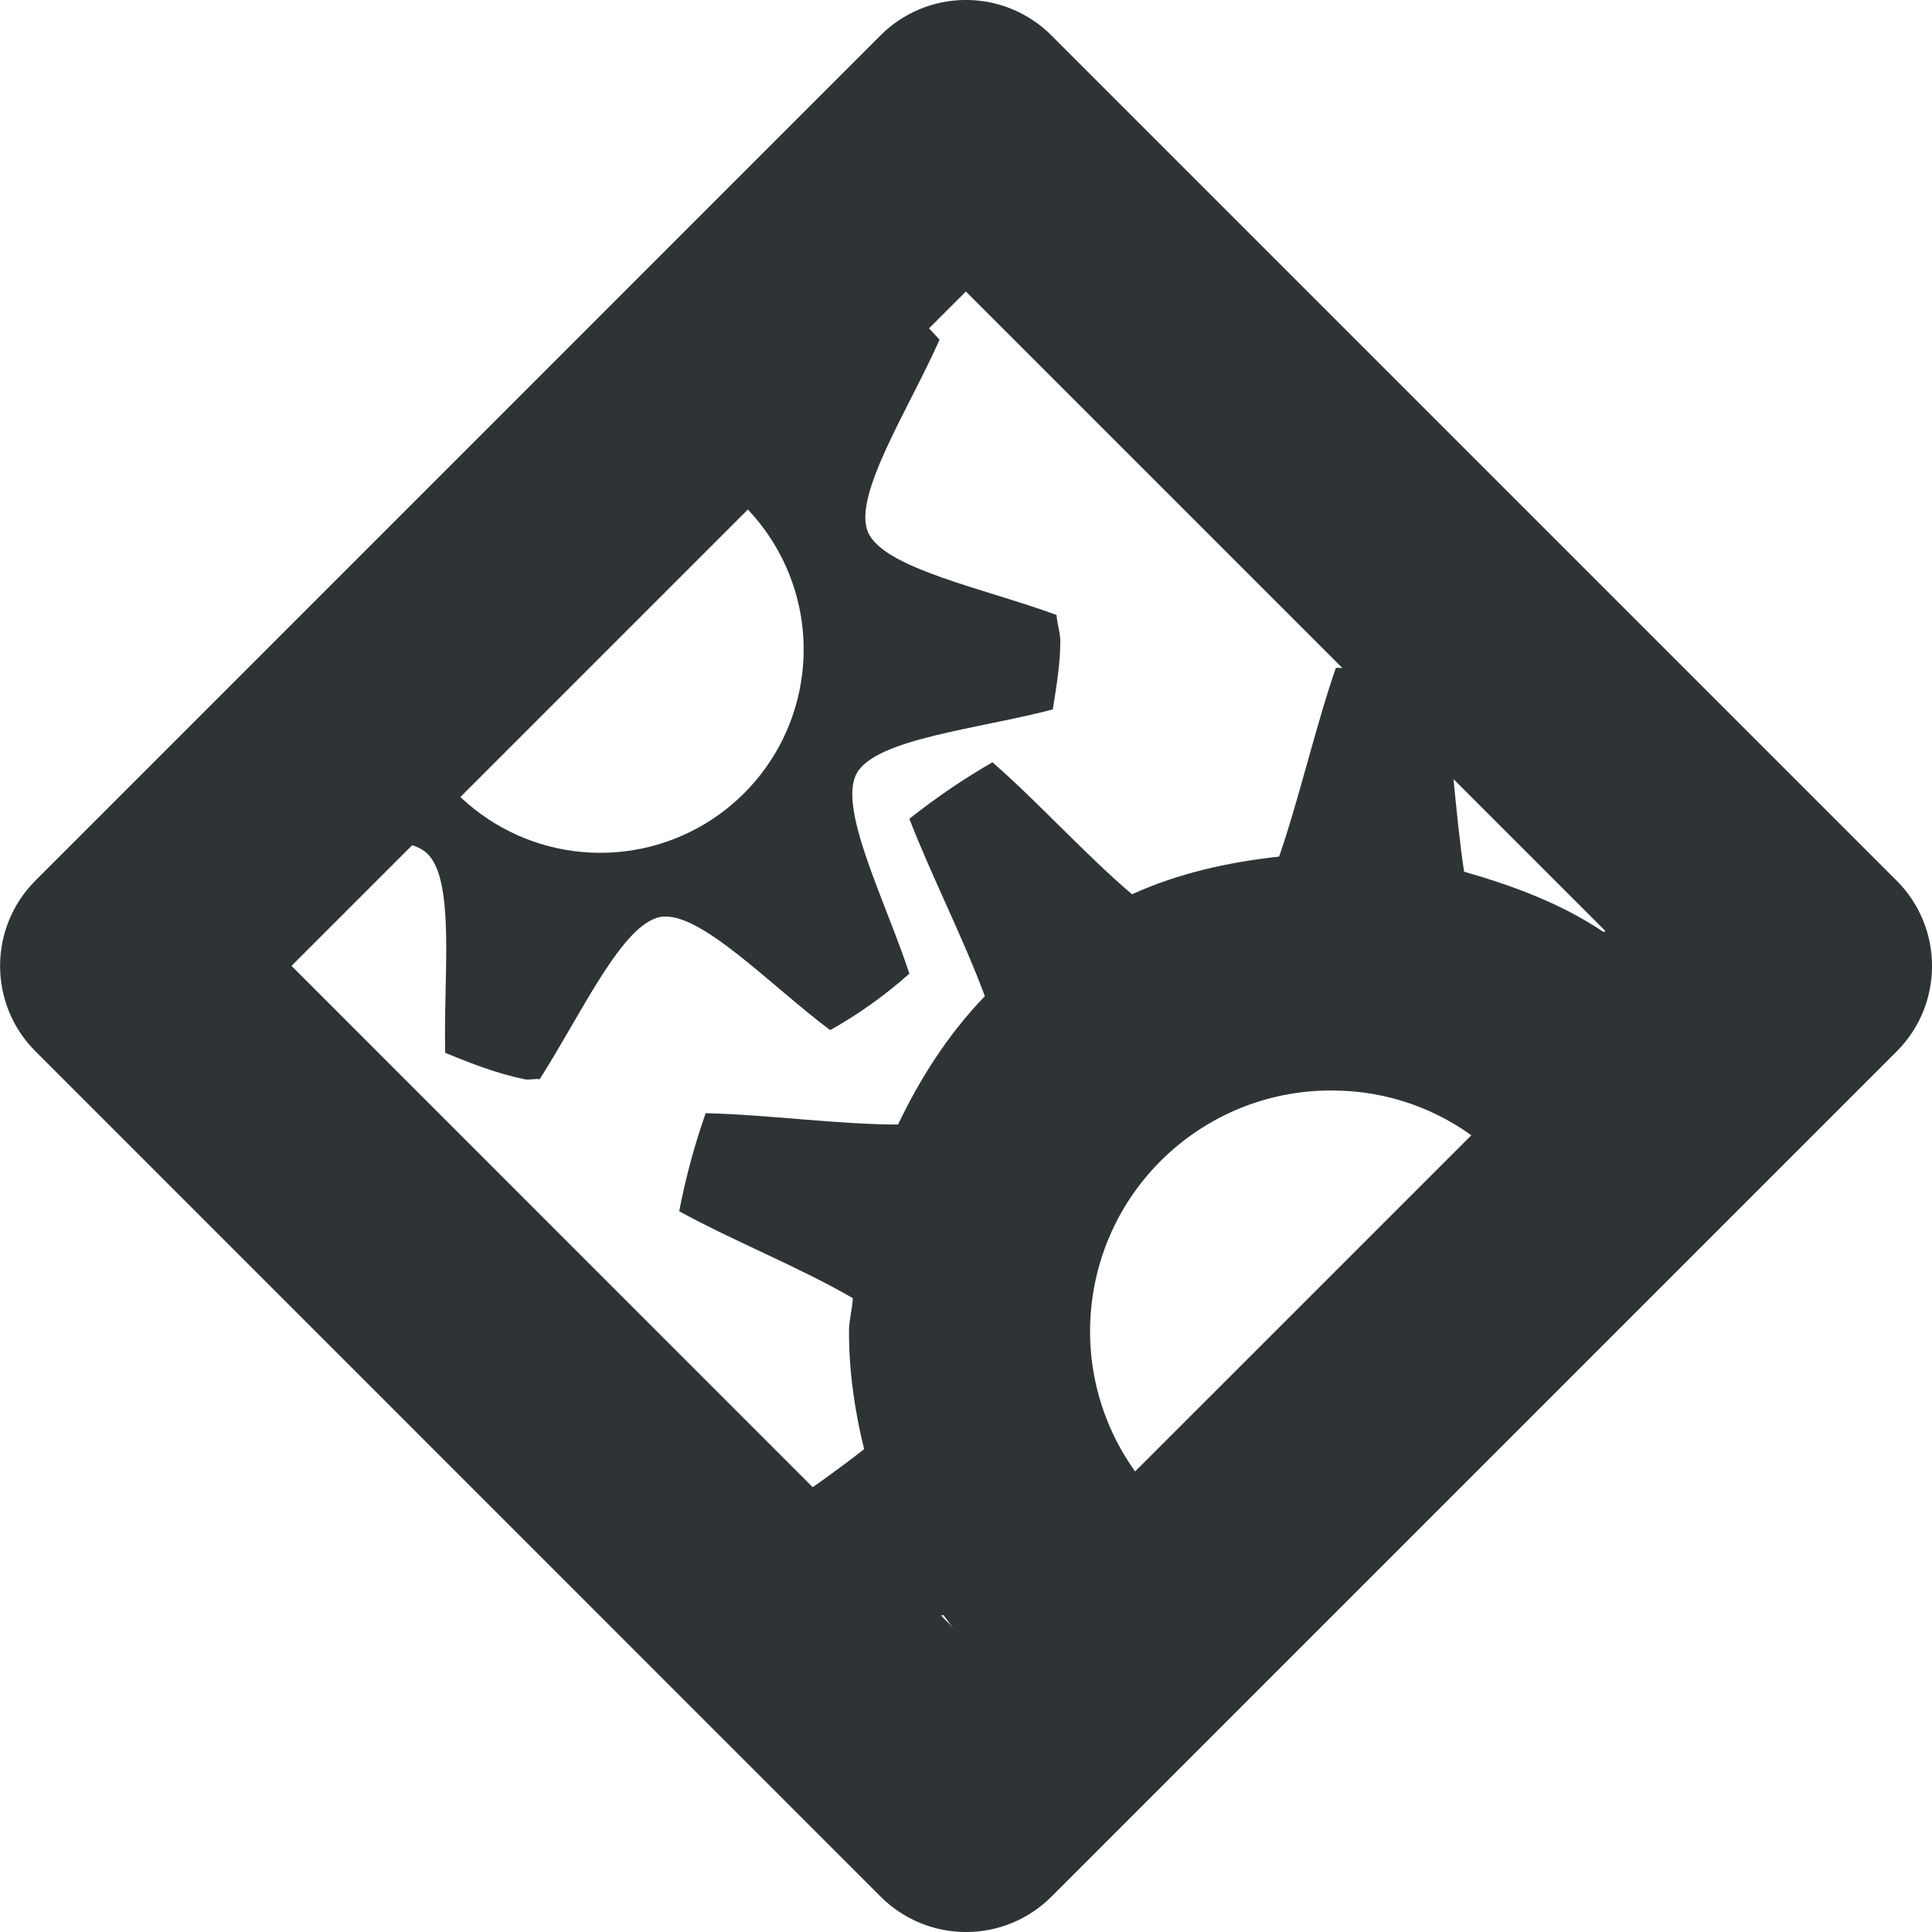
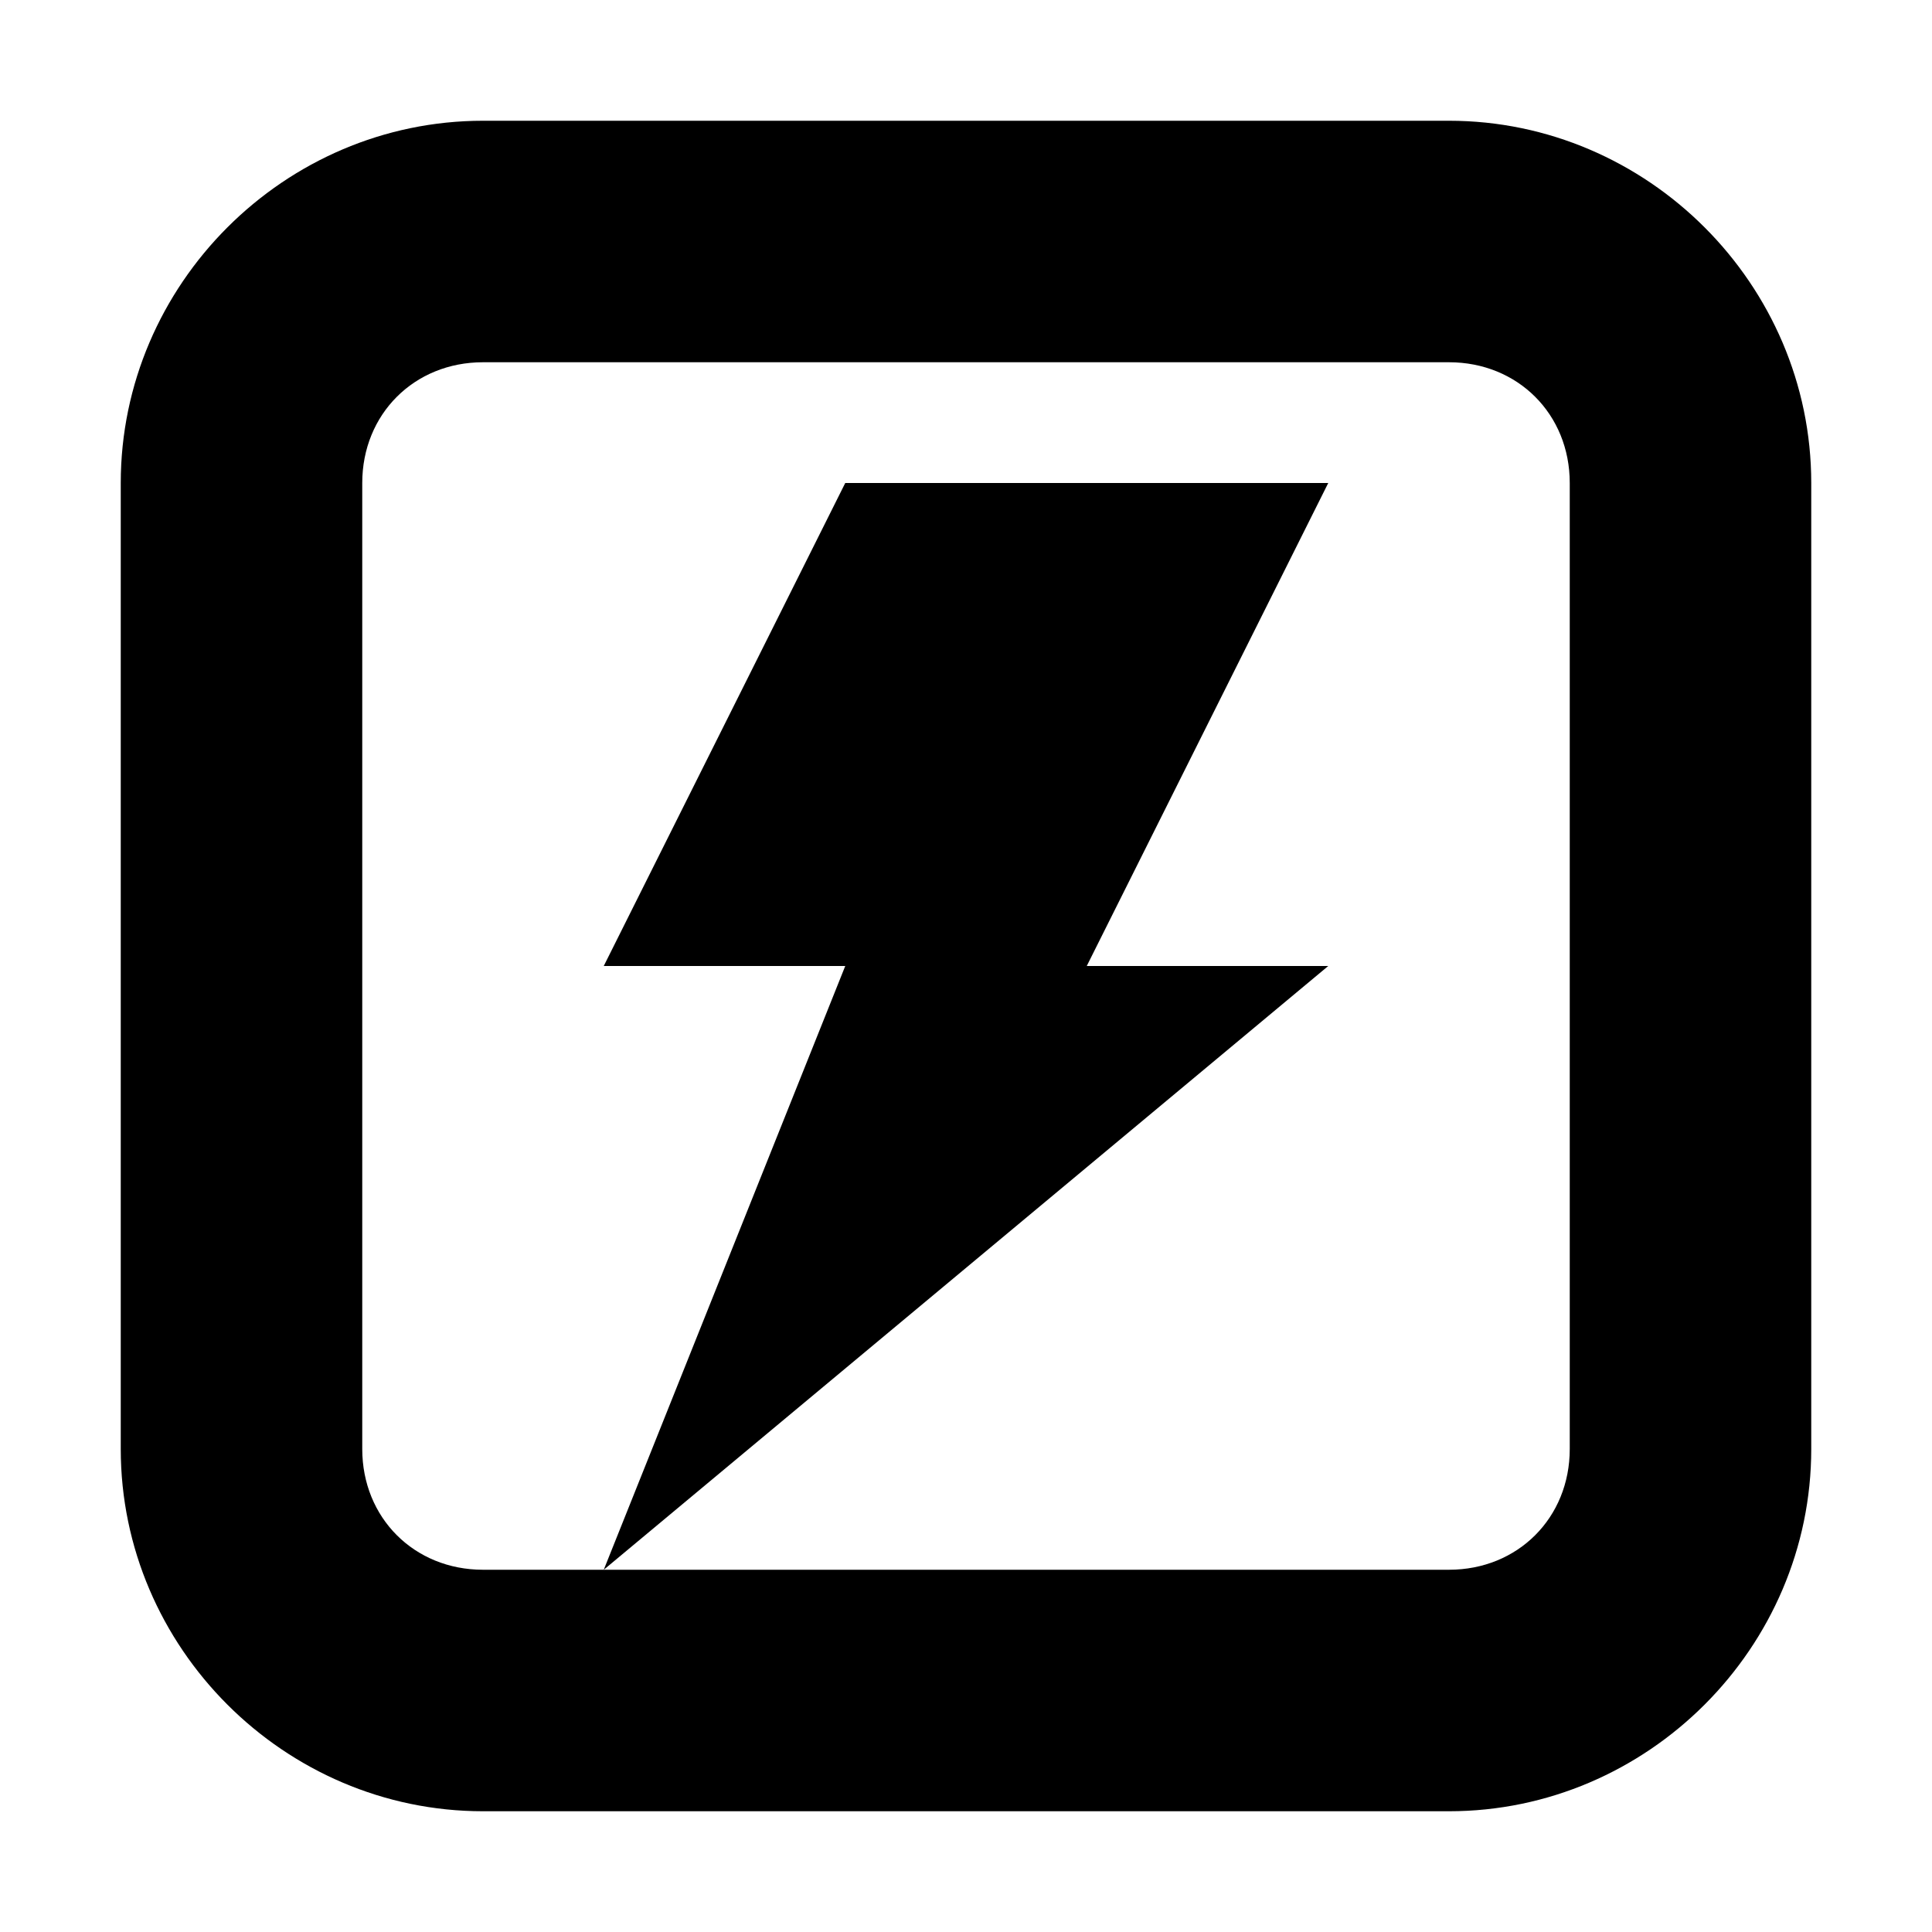
- <svg xmlns="http://www.w3.org/2000/svg" width="16" height="16">
-   <g color="#000" fill="#2e3436">
-     <path d="M7.188 2.281c-.094.056-.192.125-.29.19L5.566 3.803a1.684 1.684 0 11-2.17 2.17L2.332 7.037c.506-.069 1.017-.136 1.2.026.242.214.139 1.031.155 1.656.213.088.427.171.657.219.04.008.085-.007.125 0 .337-.525.683-1.288 1-1.344.322-.057.905.562 1.406.937a3.67 3.67 0 00.656-.468c-.195-.595-.594-1.369-.437-1.657.158-.29 1.019-.37 1.625-.531.028-.183.062-.371.062-.562 0-.075-.027-.146-.031-.22-.587-.217-1.435-.385-1.562-.687-.128-.302.34-1.021.593-1.593a3.722 3.722 0 00-.593-.532zm3.875 3.25c-.165.475-.305 1.086-.47 1.563-.43.047-.84.14-1.218.312-.38-.322-.787-.773-1.156-1.093a5.562 5.562 0 00-.688.468c.177.46.453 1.001.625 1.469-.298.309-.531.67-.719 1.063-.494 0-1.102-.084-1.593-.094a5.68 5.68 0 00-.219.812c.435.24 1.006.468 1.438.72-.006.093-.032.185-.032.28 0 .333.049.66.125.97-.382.304-.898.63-1.28.937.015.044.04.083.058.127l.613.613c.417-.1.868-.223 1.266-.303.248.343.532.626.875.875-.027.135-.068.283-.104.428.174-.063.34-.155.482-.297l1.432-1.432a1.994 1.994 0 01.533-3.918c.919 0 1.684.623 1.918 1.467l1.338-1.338c.06-.06.11-.124.156-.191-.035-.062-.06-.13-.1-.188.096-.152.205-.31.315-.47.017-.348-.1-.7-.37-.971l-.177-.176c-.28.192-.561.387-.83.555-.345-.233-.746-.383-1.156-.5-.077-.507-.107-1.132-.187-1.625a5.44 5.44 0 00-.875-.063zm-9.247.608c-.087.068-.173.138-.254.205l.014.035z" style="marker:none" overflow="visible" />
-     <path d="M8.707.293a1 1 0 00-1.415 0l-6.999 7a1 1 0 000 1.413l7 7.001a1 1 0 001.415 0l7-7a1 1 0 000-1.413zm-.708 2.121l5.587 5.587L8 13.586 2.414 7.999z" style="line-height:normal;font-variant-ligatures:normal;font-variant-position:normal;font-variant-caps:normal;font-variant-numeric:normal;font-variant-alternates:normal;font-feature-settings:normal;text-indent:0;text-align:start;text-decoration-line:none;text-decoration-style:solid;text-decoration-color:#000;text-transform:none;text-orientation:mixed;shape-padding:0;isolation:auto;mix-blend-mode:normal;marker:none" font-weight="400" font-family="sans-serif" overflow="visible" />
-   </g>
+ <svg xmlns="http://www.w3.org/2000/svg" height="16px" viewBox="0 0 16 16" width="16px">
+   <path d="m 4 1 c -1.645 0 -3 1.355 -3 3 v 8 c 0 1.645 1.355 3 3 3 h 8 c 1.645 0 3 -1.355 3 -3 v -8 c 0 -1.645 -1.355 -3 -3 -3 z m 0 2 h 8 c 0.57 0 1 0.43 1 1 v 8 c 0 0.57 -0.43 1 -1 1 h -8 c -0.57 0 -1 -0.43 -1 -1 v -8 c 0 -0.57 0.43 -1 1 -1 z m 0 0" />
+   <path d="m 7 4 h 4 l -2 4 h 2 l -6 5 l 2 -5 h -2 z m 0 0" />
</svg>
